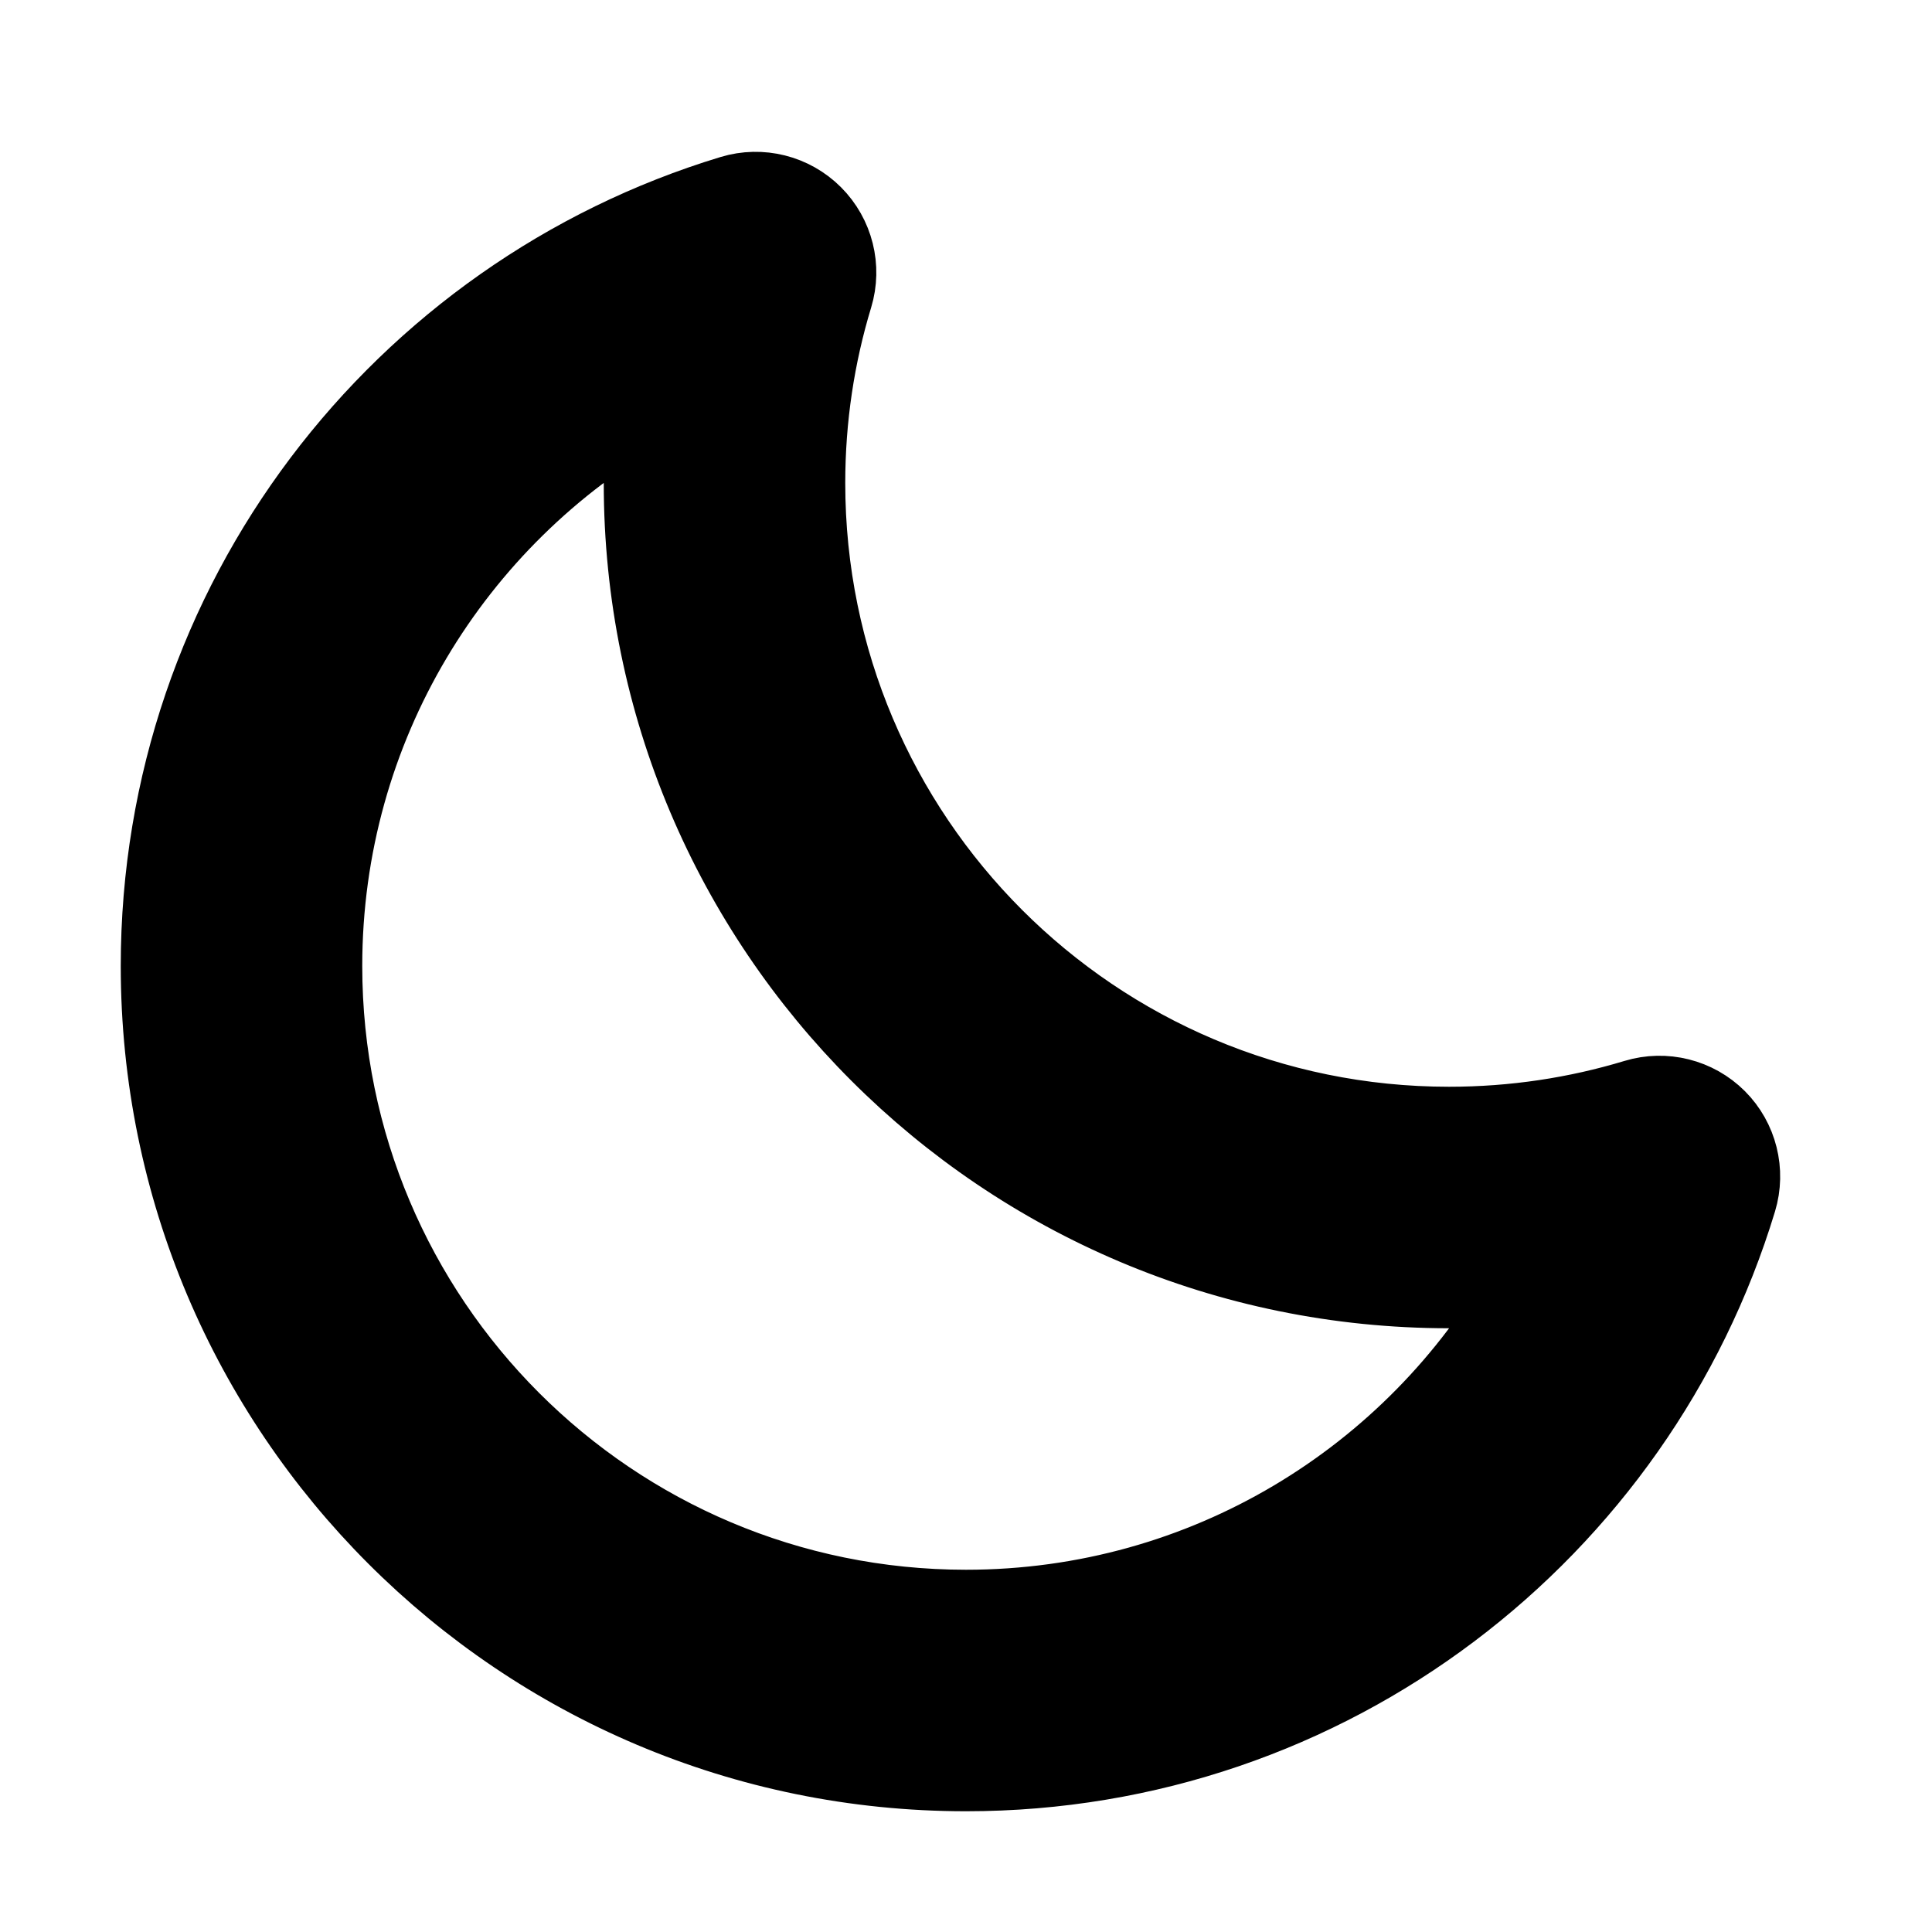
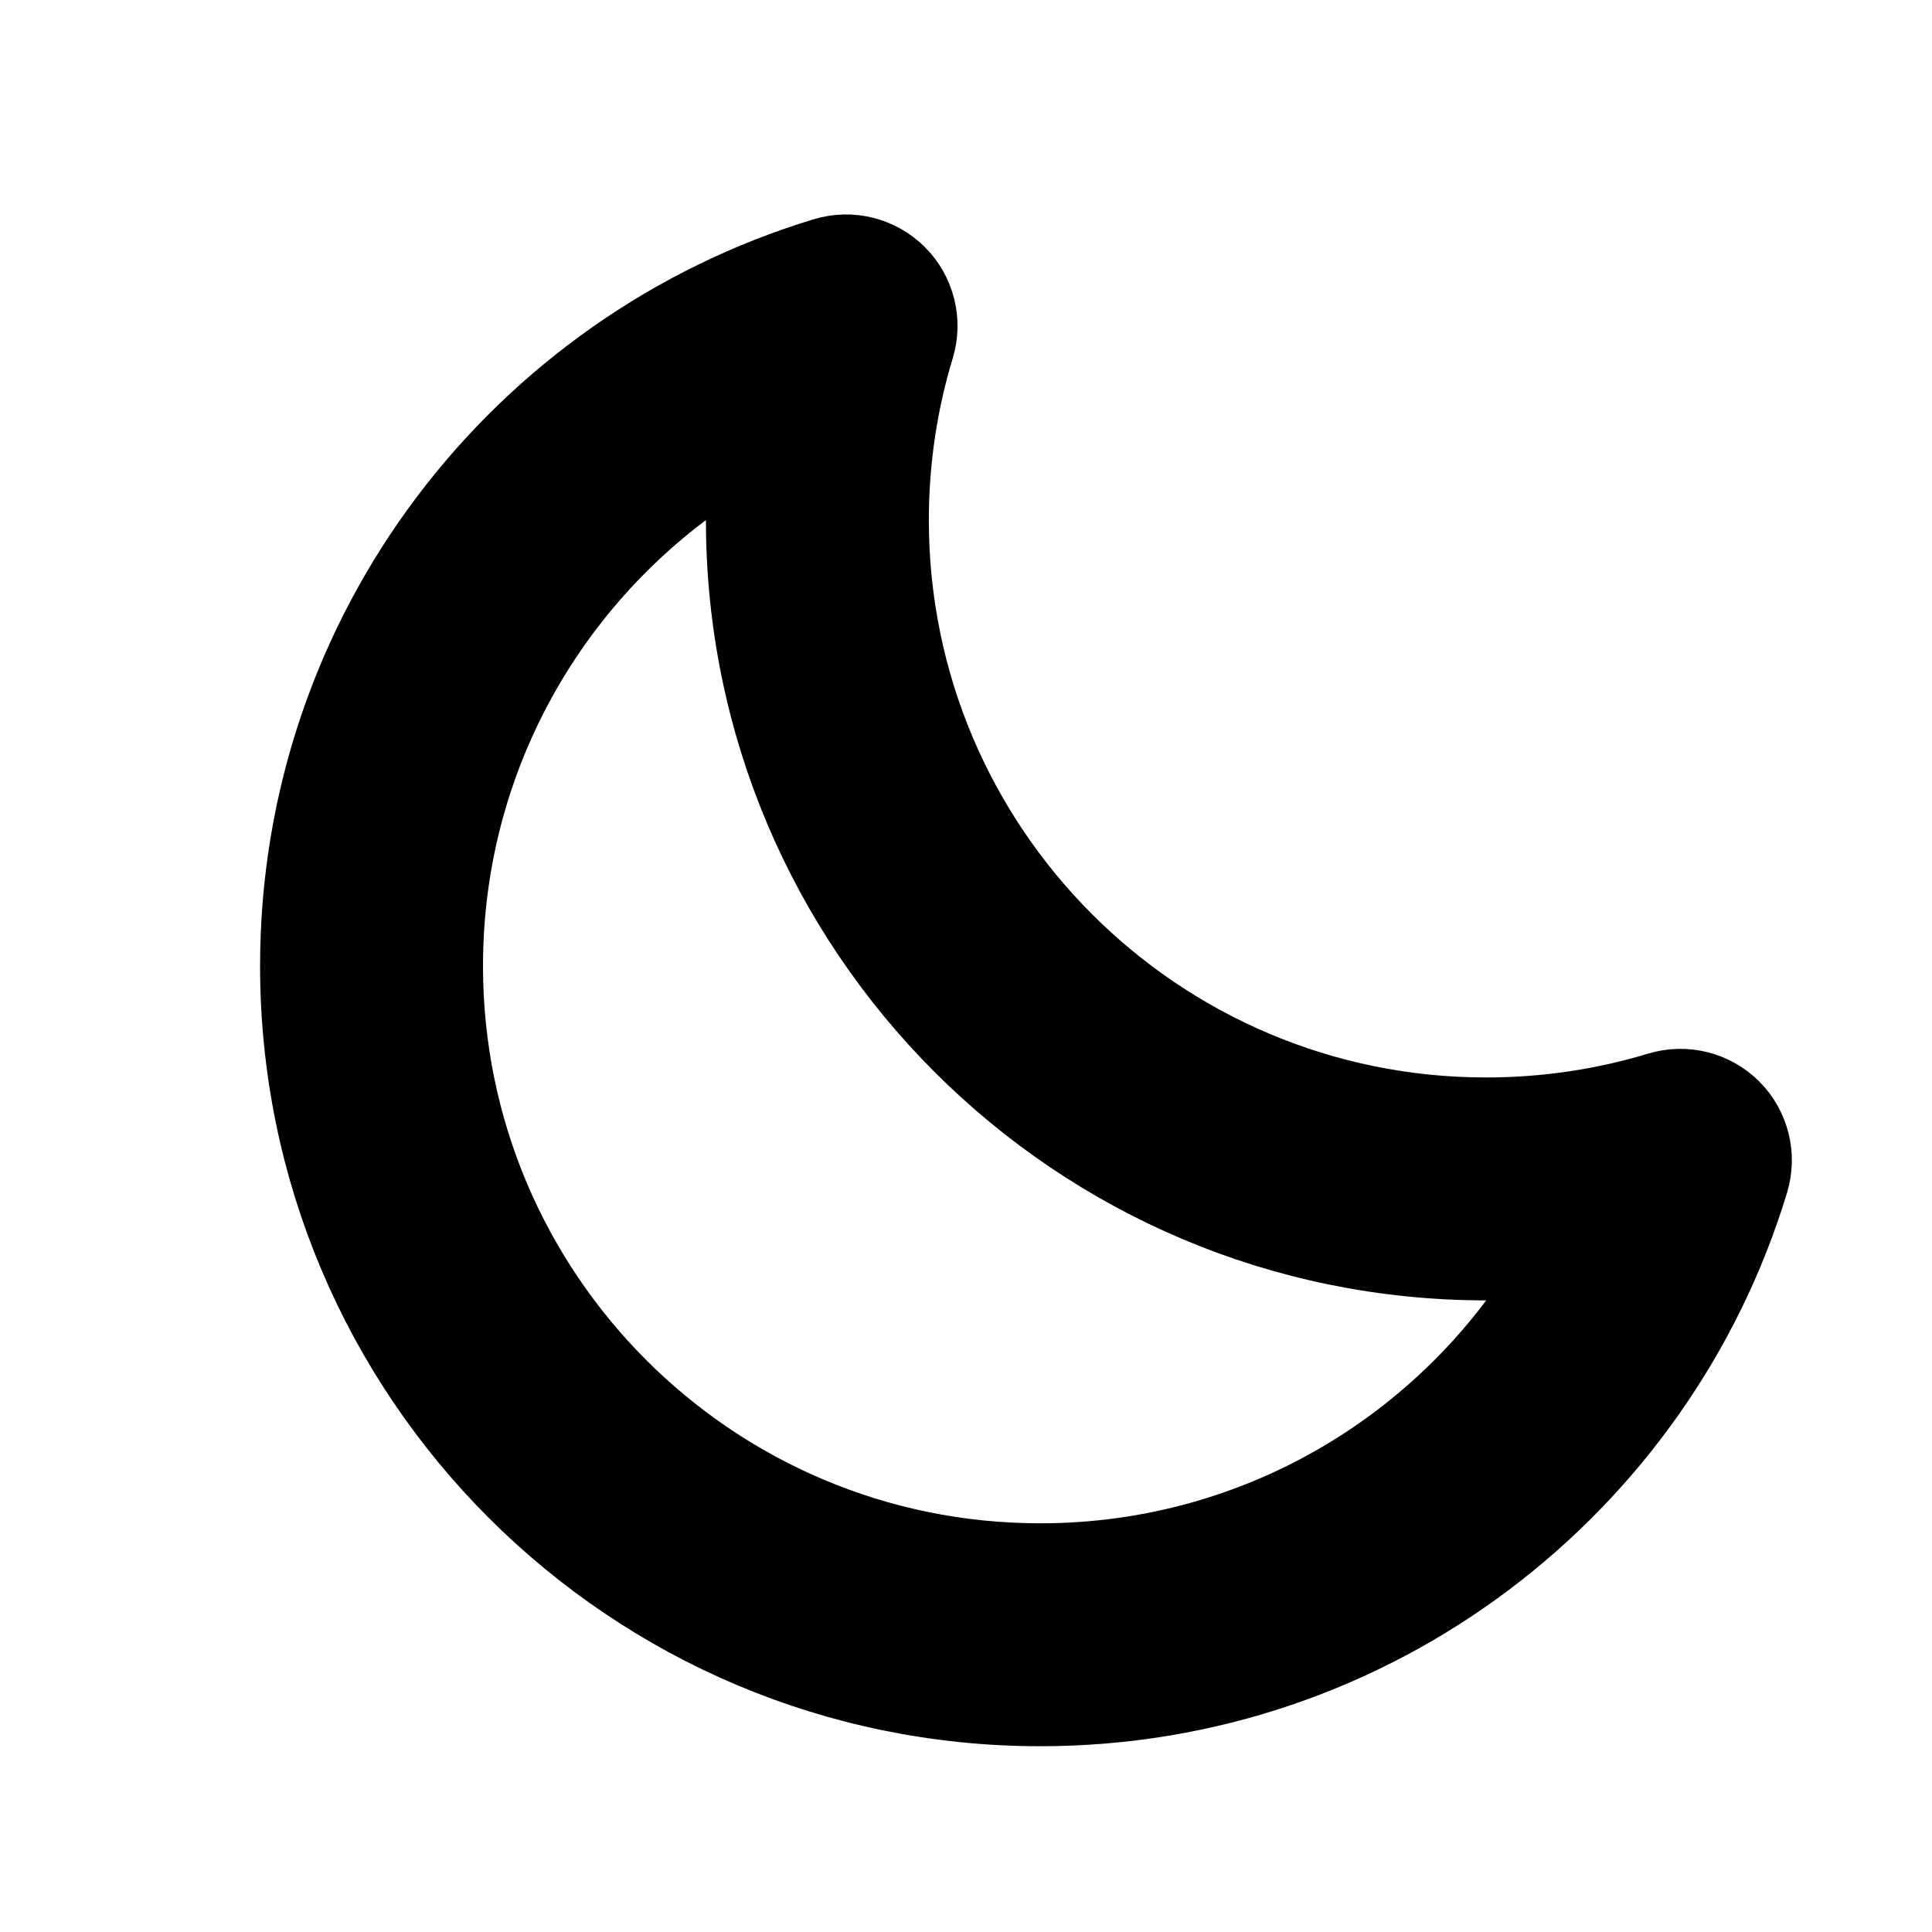
- <svg xmlns="http://www.w3.org/2000/svg" width="28" height="28" viewBox="0 0 24 24" fill="none">
+ <svg xmlns="http://www.w3.org/2000/svg" width="28" height="28" viewBox="-2 -1 26 26" fill="none">
  <path fill-rule="evenodd" clip-rule="evenodd" d="M10.093 2.679C10.354 2.94 10.45 3.323 10.343 3.676C10.12 4.41 10 5.19 10 6C10 10.418 13.582 14 18 14C18.81 14 19.59 13.88 20.324 13.658C20.677 13.551 21.061 13.647 21.322 13.908C21.582 14.168 21.678 14.552 21.571 14.905C20.327 19.01 16.514 22 12 22C6.477 22 2 17.523 2 12C2 7.486 4.99 3.673 9.096 2.429C9.449 2.322 9.832 2.418 10.093 2.679ZM8.045 5.044C5.629 6.421 4 9.021 4 12C4 16.418 7.582 20 12 20C14.979 20 17.579 18.372 18.956 15.955C18.641 15.985 18.322 16 18 16C12.477 16 8 11.523 8 6C8 5.678 8.015 5.359 8.045 5.044Z" fill="currentColor" stroke="currentColor" />
</svg>
